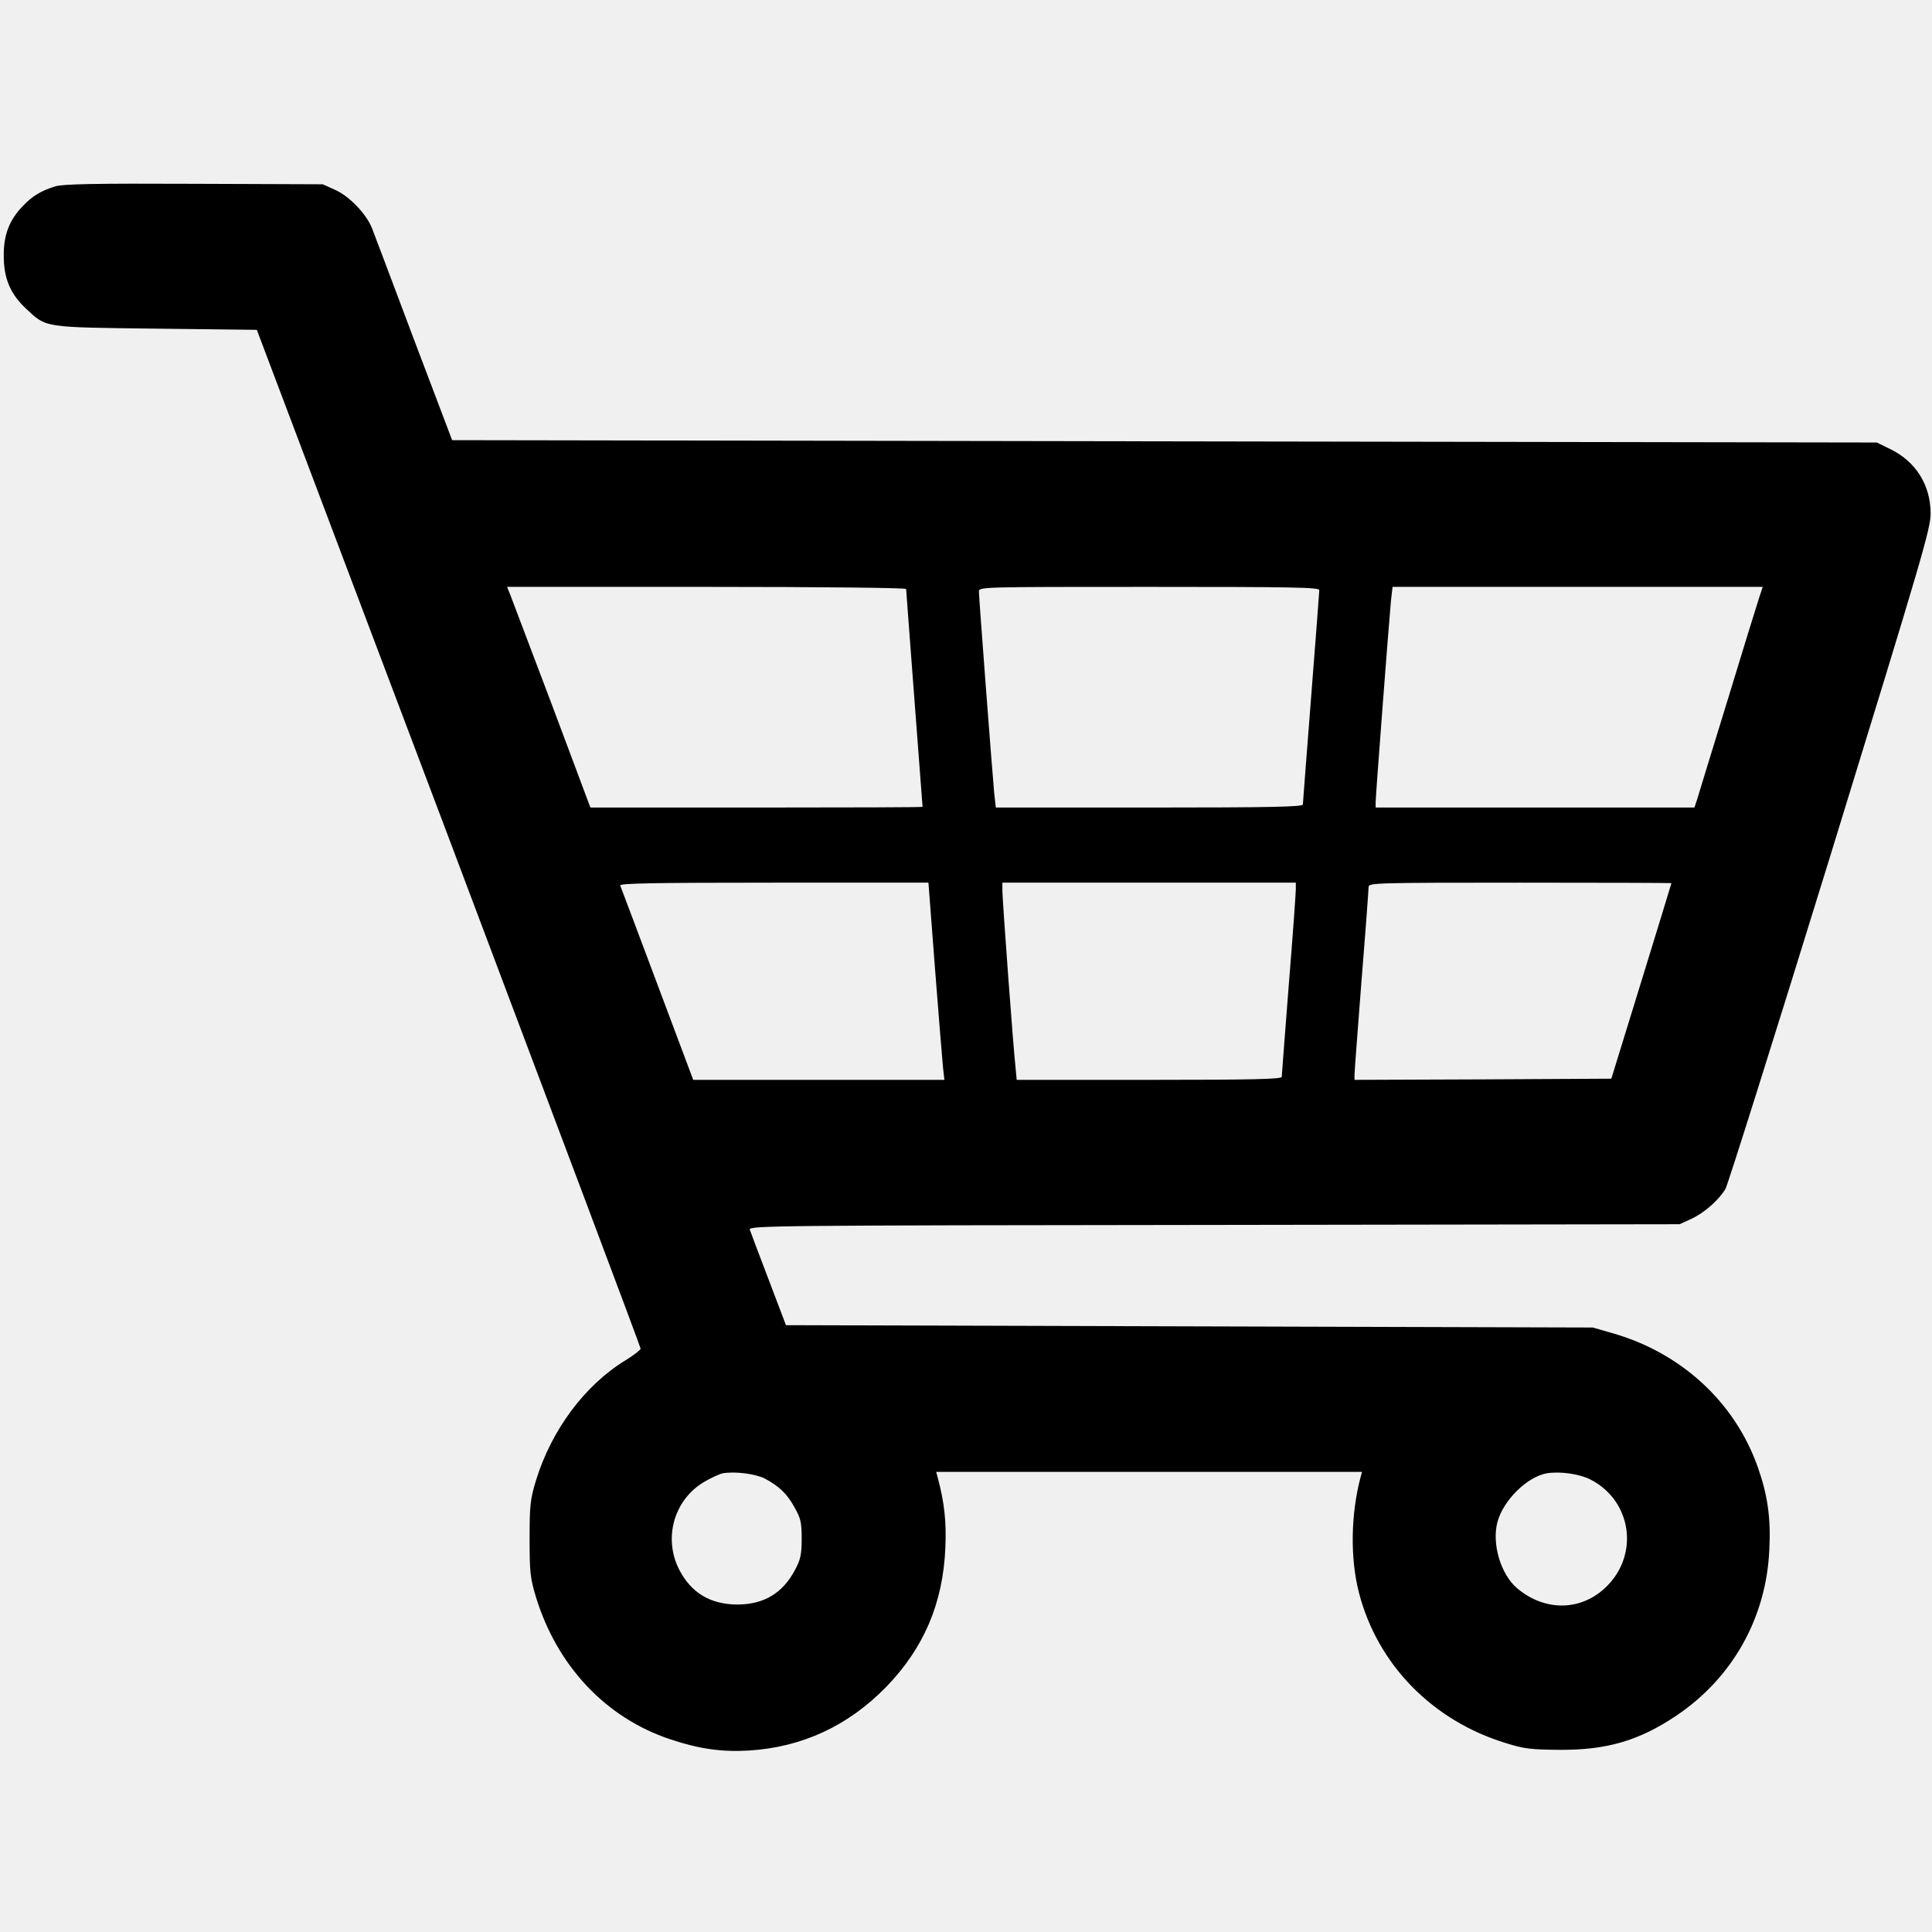
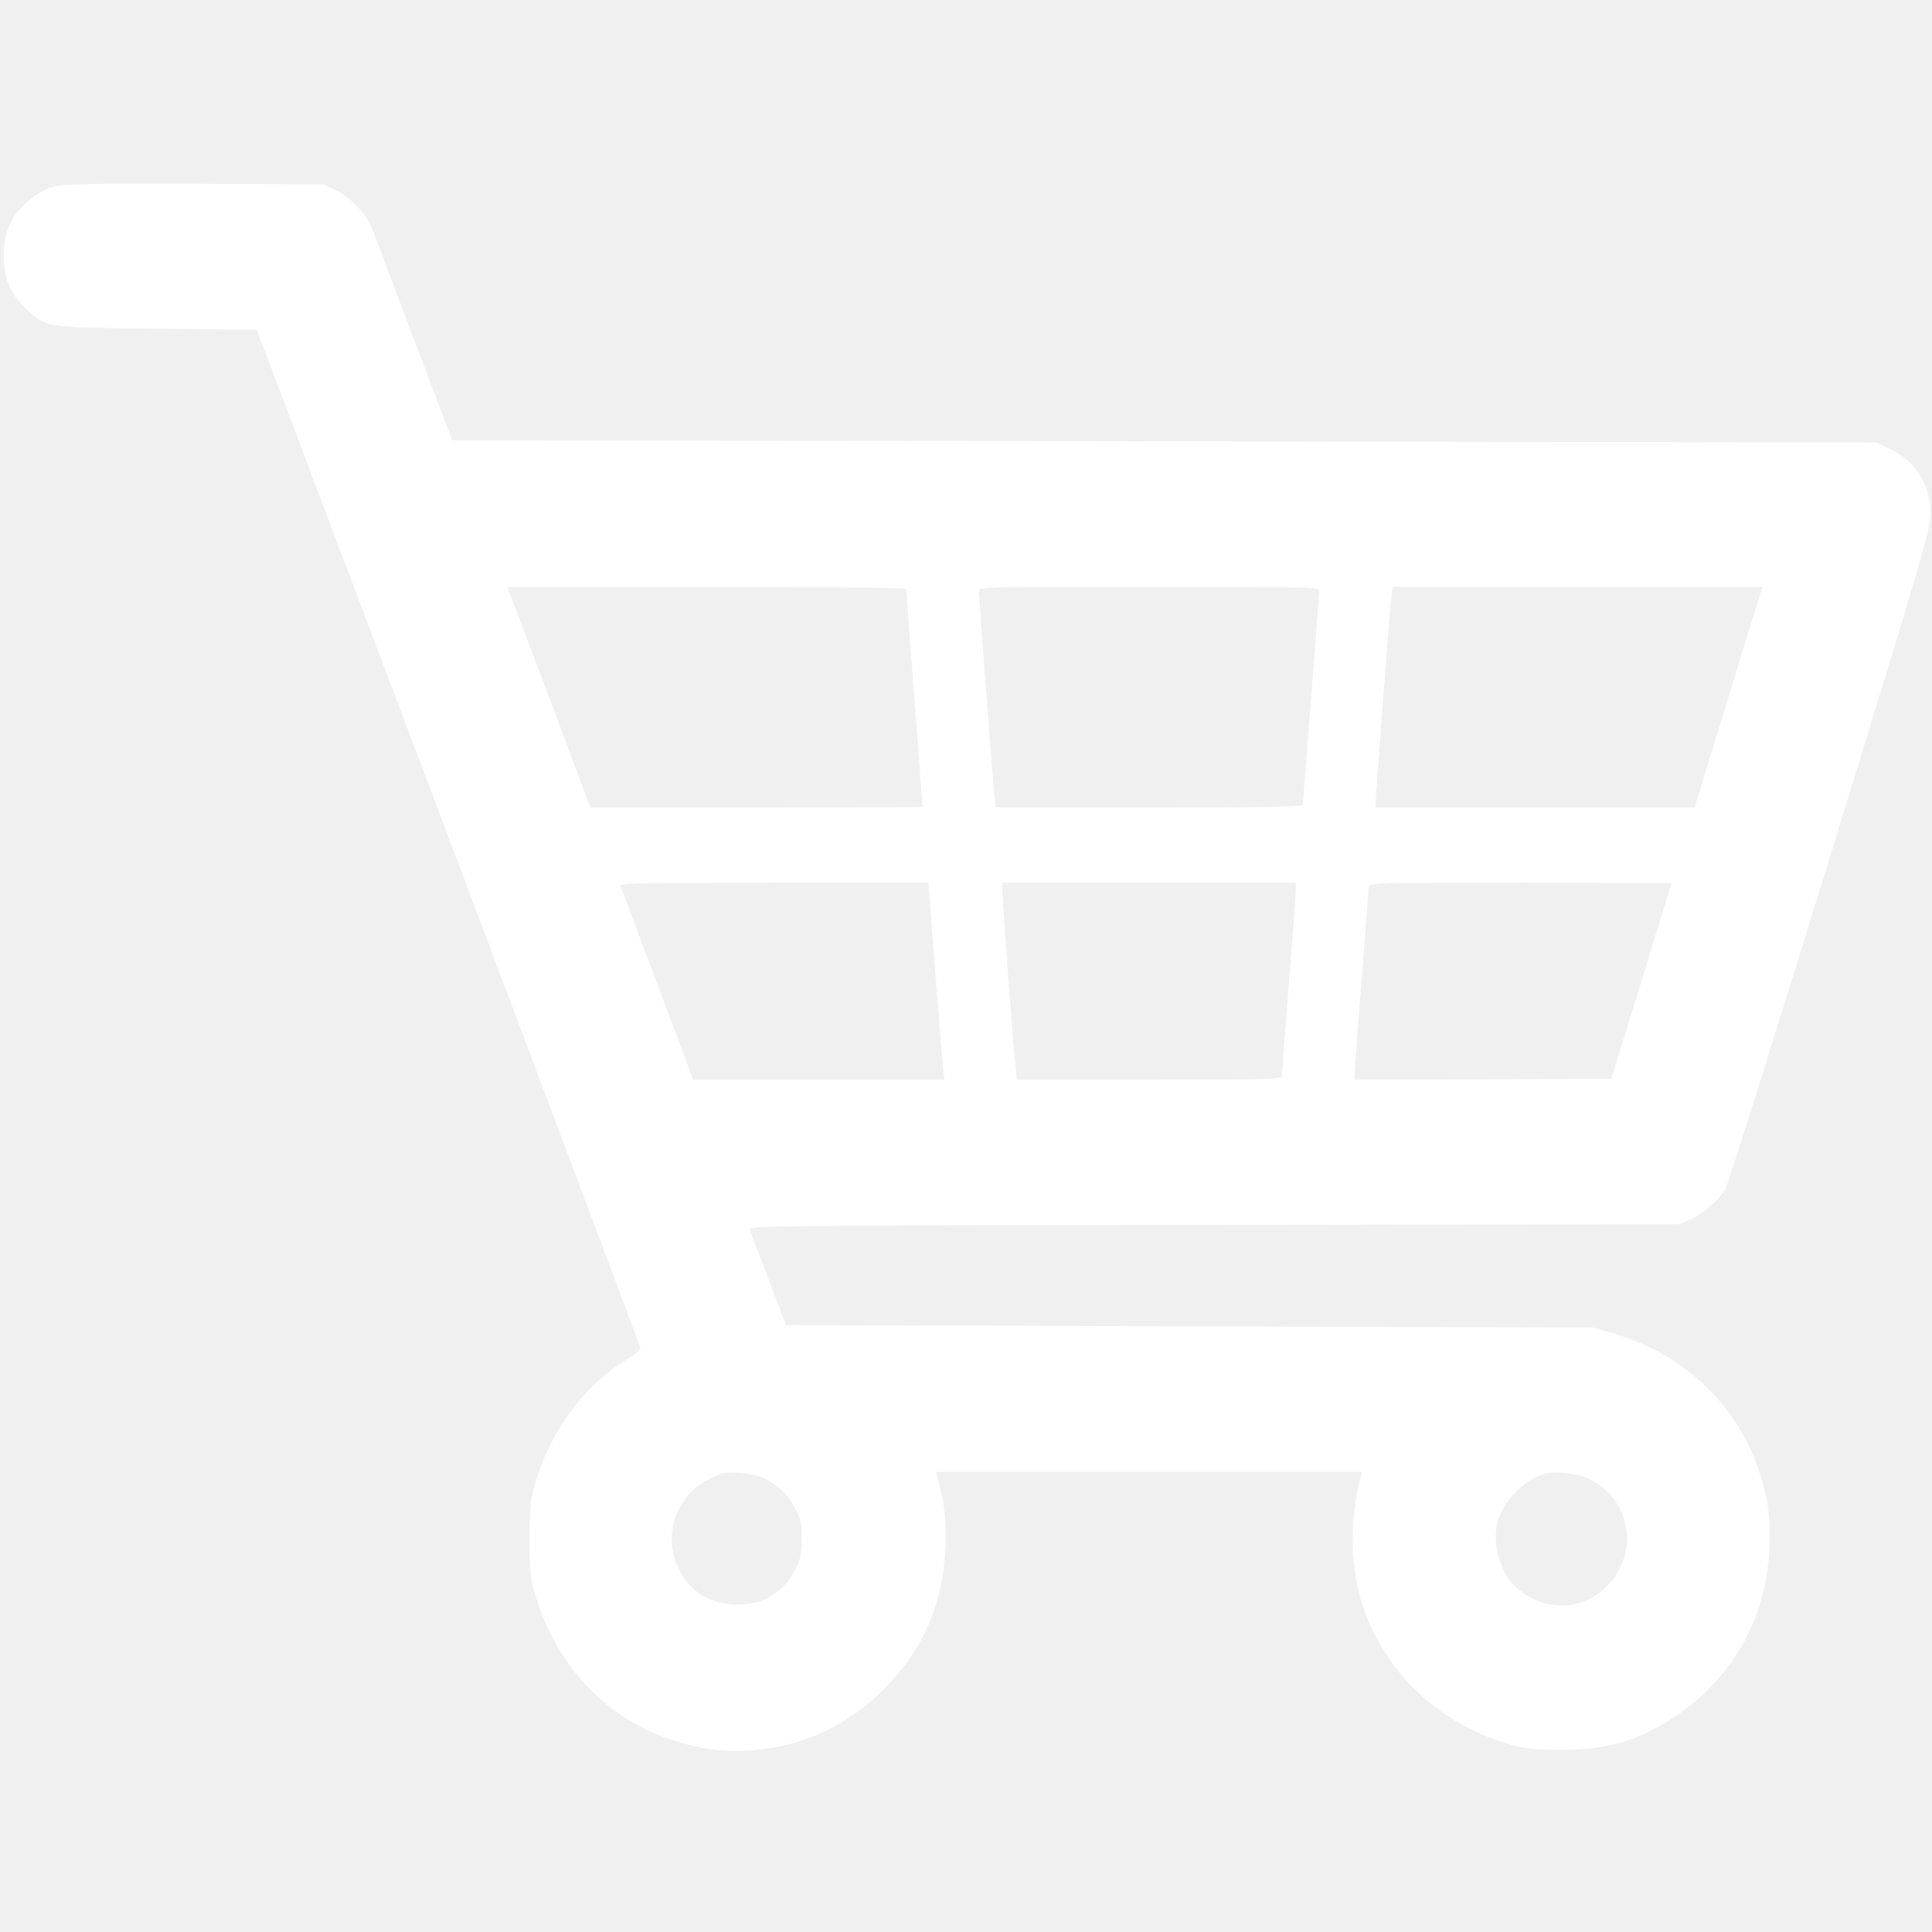
<svg xmlns="http://www.w3.org/2000/svg" version="1.0" width="16" height="16" fill="none" viewBox="0 0 823 669" preserveAspectRatio="xMidYMid meet">
-   <g transform="translate(0,669) scale(0.1,-0.1)" fill="#000000" stroke="none">
+   <g transform="translate(0,669) scale(0.1,-0.1)" fill="white" stroke="none">
    <path d="M235 6666 c-61 -19 -97 -41 -137 -83 -58 -59 -83 -124 -82 -213 0 -96 28 -162 94 -224 89 -83 70 -80 555 -86 l429 -5 818 -2165 c449 -1191 817 -2169 817 -2175 0 -5 -29 -28 -65 -50 -172 -105 -315 -296 -381 -512 -24 -80 -27 -103 -27 -248 0 -145 3 -168 27 -248 90 -294 298 -515 572 -606 122 -41 220 -55 335 -48 227 14 423 105 585 271 160 165 242 356 252 592 5 113 -4 193 -33 302 l-6 22 907 0 907 0 -6 -22 c-42 -158 -45 -346 -7 -493 79 -306 314 -546 628 -641 77 -24 106 -27 228 -28 200 -1 337 39 495 145 240 161 384 417 397 707 7 135 -7 233 -49 352 -98 278 -328 489 -623 572 l-80 23 -1719 5 -1718 5 -74 195 c-41 107 -77 203 -80 212 -5 17 101 18 1978 20 l1983 3 50 23 c54 25 115 78 145 127 10 17 211 655 447 1420 396 1287 428 1395 427 1460 -1 120 -63 219 -172 272 l-57 28 -3035 5 -3034 5 -163 430 c-89 237 -169 449 -178 472 -24 61 -95 136 -157 164 l-53 24 -550 2 c-424 2 -559 -1 -590 -11z m3625 -1715 c0 -5 16 -215 35 -467 19 -252 35 -459 35 -461 0 -2 -318 -3 -707 -3 l-708 0 -164 438 c-91 240 -171 452 -178 470 l-13 32 850 0 c484 0 850 -4 850 -9z m1760 -5 c0 -8 -16 -214 -35 -458 -19 -244 -35 -449 -35 -455 0 -10 -138 -13 -654 -13 l-654 0 -7 63 c-8 85 -65 832 -65 857 0 20 7 20 725 20 619 0 725 -2 725 -14z m1875 -28 c-8 -24 -69 -221 -135 -438 -67 -217 -126 -410 -131 -427 l-11 -33 -679 0 -679 0 0 23 c0 26 56 759 65 855 l7 62 788 0 789 0 -14 -42z m-3512 -1585 c16 -203 31 -392 34 -420 l6 -53 -535 0 -535 0 -153 408 c-84 224 -155 413 -158 420 -3 9 132 12 655 12 l658 0 28 -367z m1537 339 c0 -15 -13 -199 -30 -407 -16 -209 -30 -386 -30 -392 0 -10 -120 -13 -564 -13 l-565 0 -5 53 c-9 76 -56 714 -56 753 l0 34 625 0 625 0 0 -28z m1600 26 c0 -2 -58 -190 -128 -418 l-128 -415 -547 -3 -547 -2 0 22 c0 13 14 194 30 403 17 208 30 387 30 397 0 17 31 18 645 18 355 0 645 -1 645 -2z m-3863 -2536 c61 -32 96 -65 128 -124 26 -46 30 -63 30 -133 0 -67 -5 -88 -27 -130 -53 -102 -134 -150 -248 -150 -115 1 -196 50 -247 149 -68 134 -22 297 106 373 29 17 65 34 80 37 51 9 138 -2 178 -22z m3519 -5 c173 -89 208 -315 69 -454 -106 -106 -262 -110 -382 -9 -70 59 -109 190 -84 283 25 92 126 192 210 207 56 9 138 -2 187 -27z" />
  </g>
</svg>
